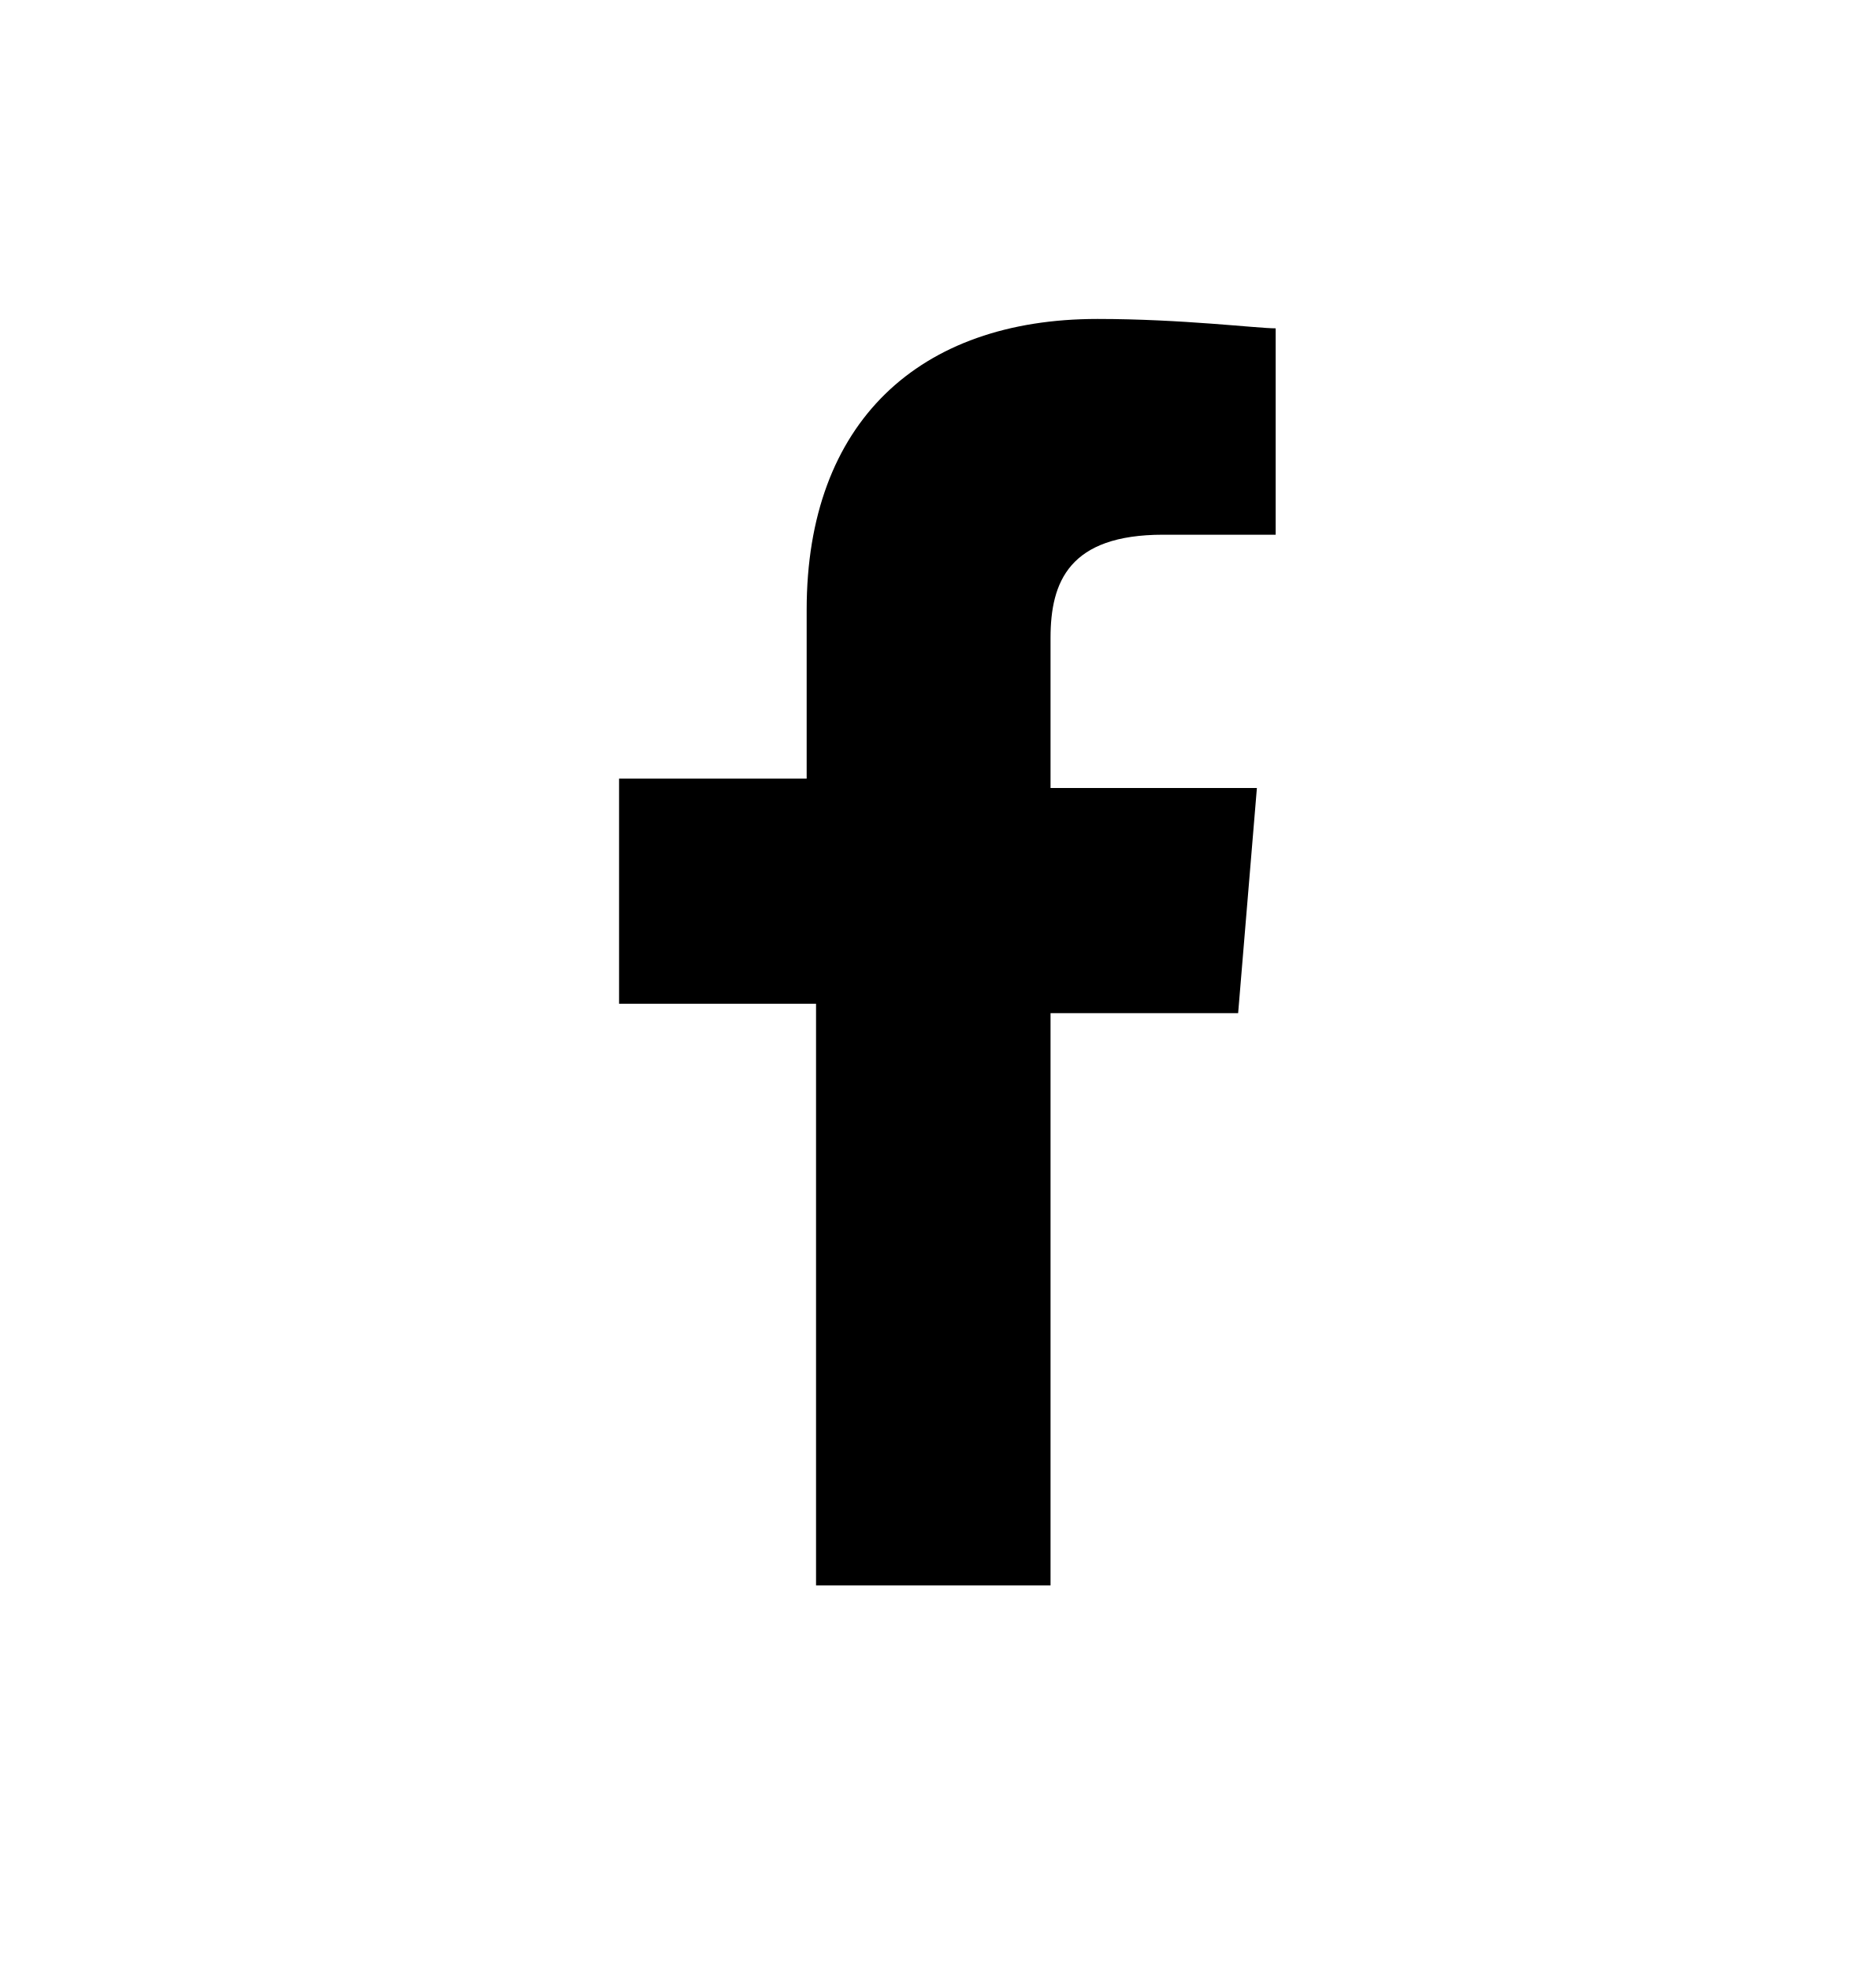
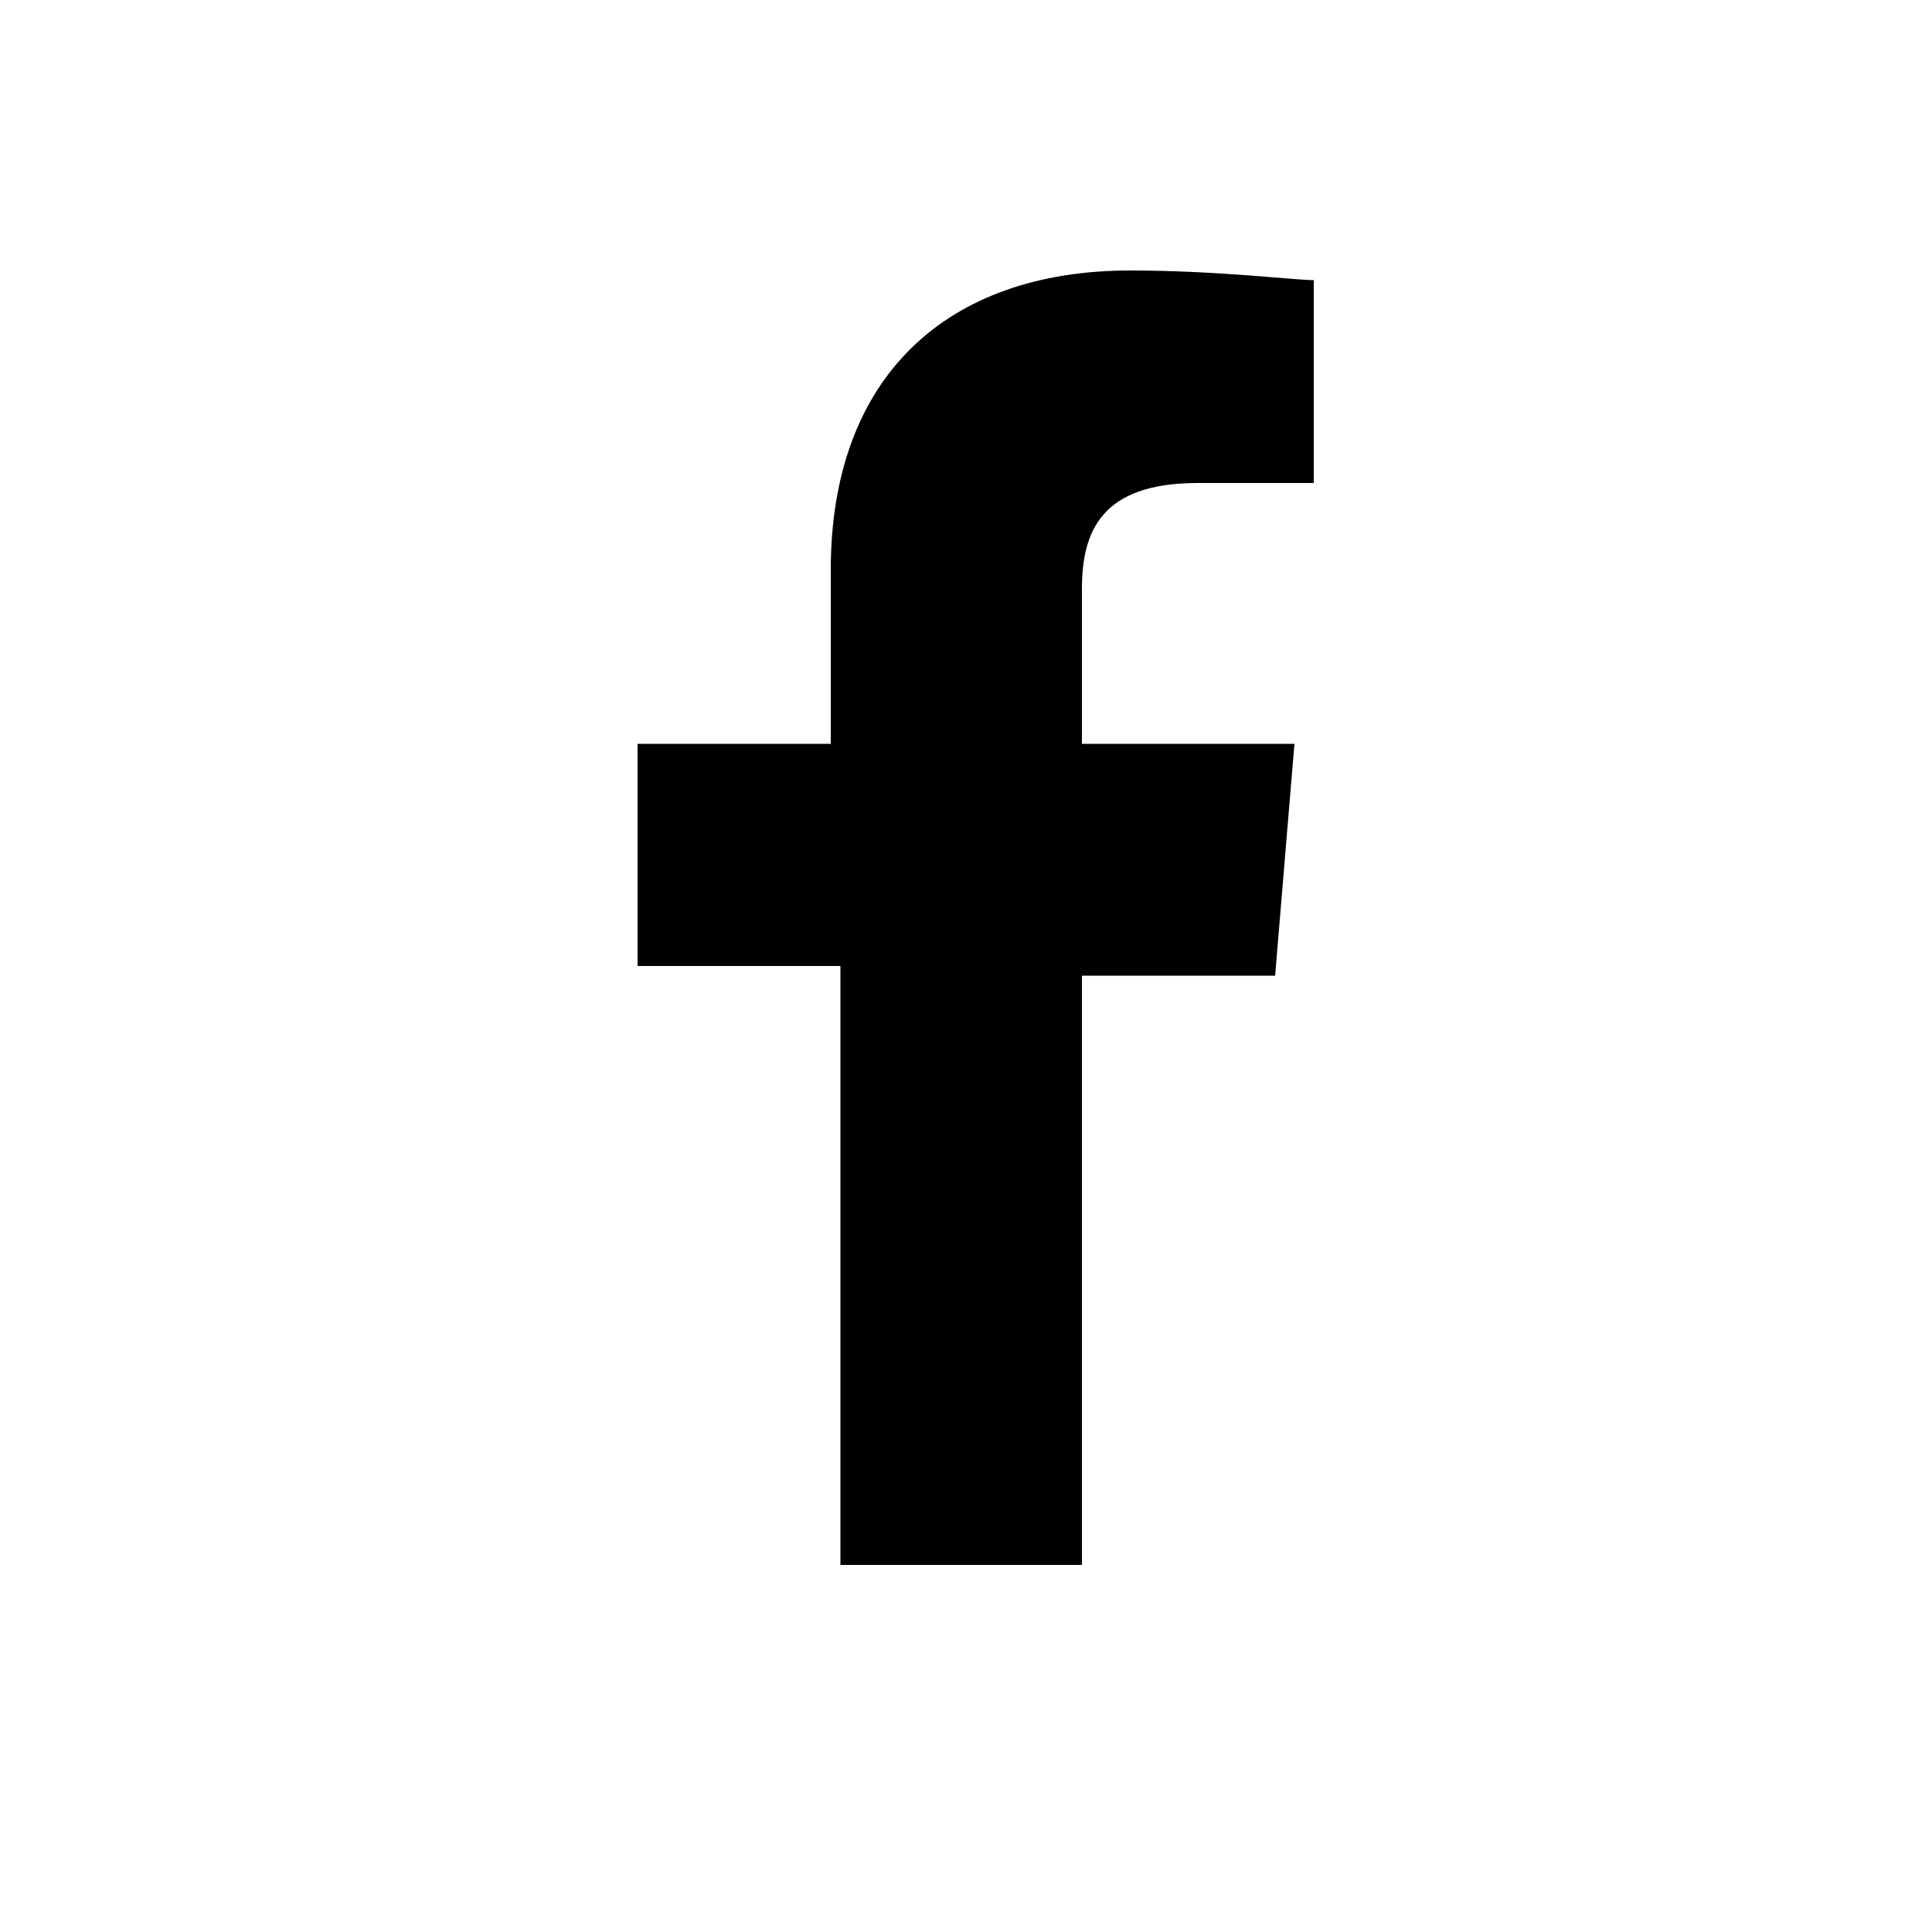
- <svg xmlns="http://www.w3.org/2000/svg" version="1.1" id="Layer_1" x="0px" y="0px" viewBox="0 0 20 21" style="enable-background:new 0 0 20 21;" xml:space="preserve">
-   <path d="M11.2,16.9v-6.1h2l0.2-2.4h-2.2V6.8c0-0.6,0.2-1.1,1.2-1.1h1.2V3.5c-0.2,0-1-0.1-1.9-0.1c-1.9,0-3.1,1.1-3.1,3.1v1.8h-2v2.4  h2.1v6.2H11.2z" />
+ <svg xmlns="http://www.w3.org/2000/svg" version="1.1" id="Layer_1" x="0px" y="0px" viewBox="0 0 20 20" style="enable-background:new 0 0 20 20;" xml:space="preserve">
+   <path d="M11.2,16.2v-6.1h2l0.2-2.4h-2.2V6.1c0-0.6,0.2-1.1,1.2-1.1h1.2V2.9c-0.2,0-1-0.1-1.9-0.1c-1.9,0-3.1,1.1-3.1,3.1v1.8h-2V10  h2.1v6.2H11.2z" />
</svg>
